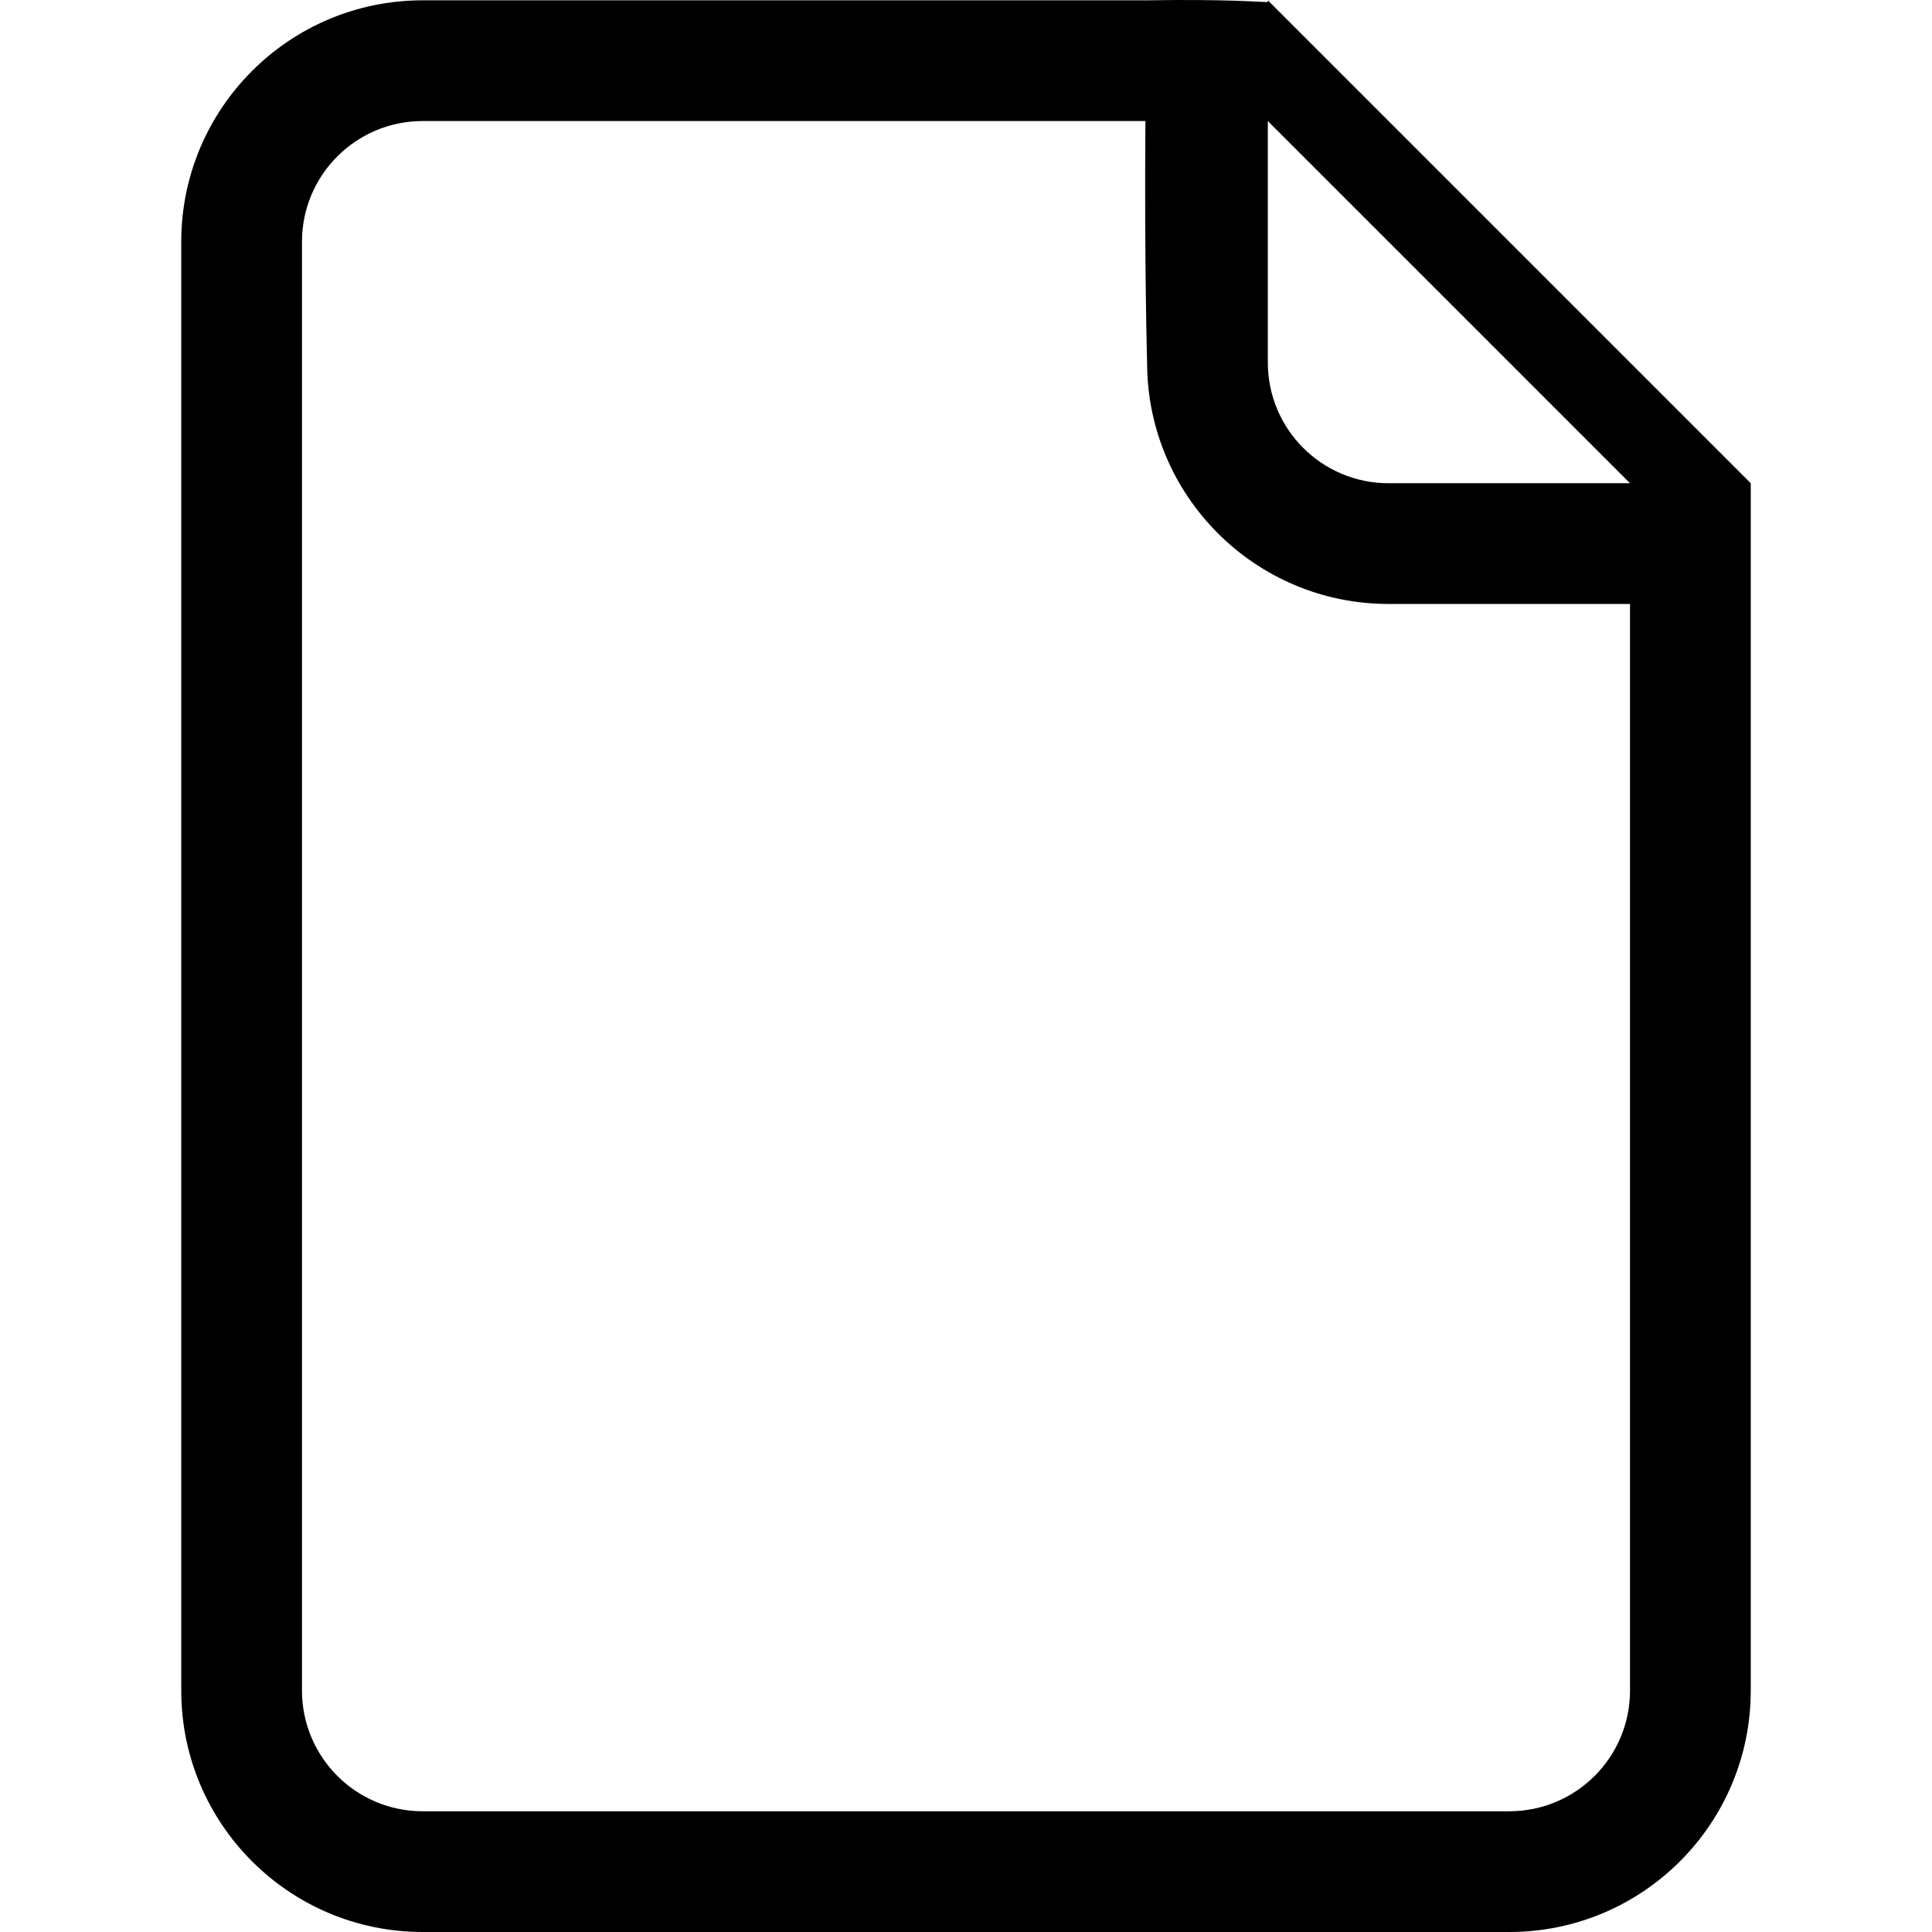
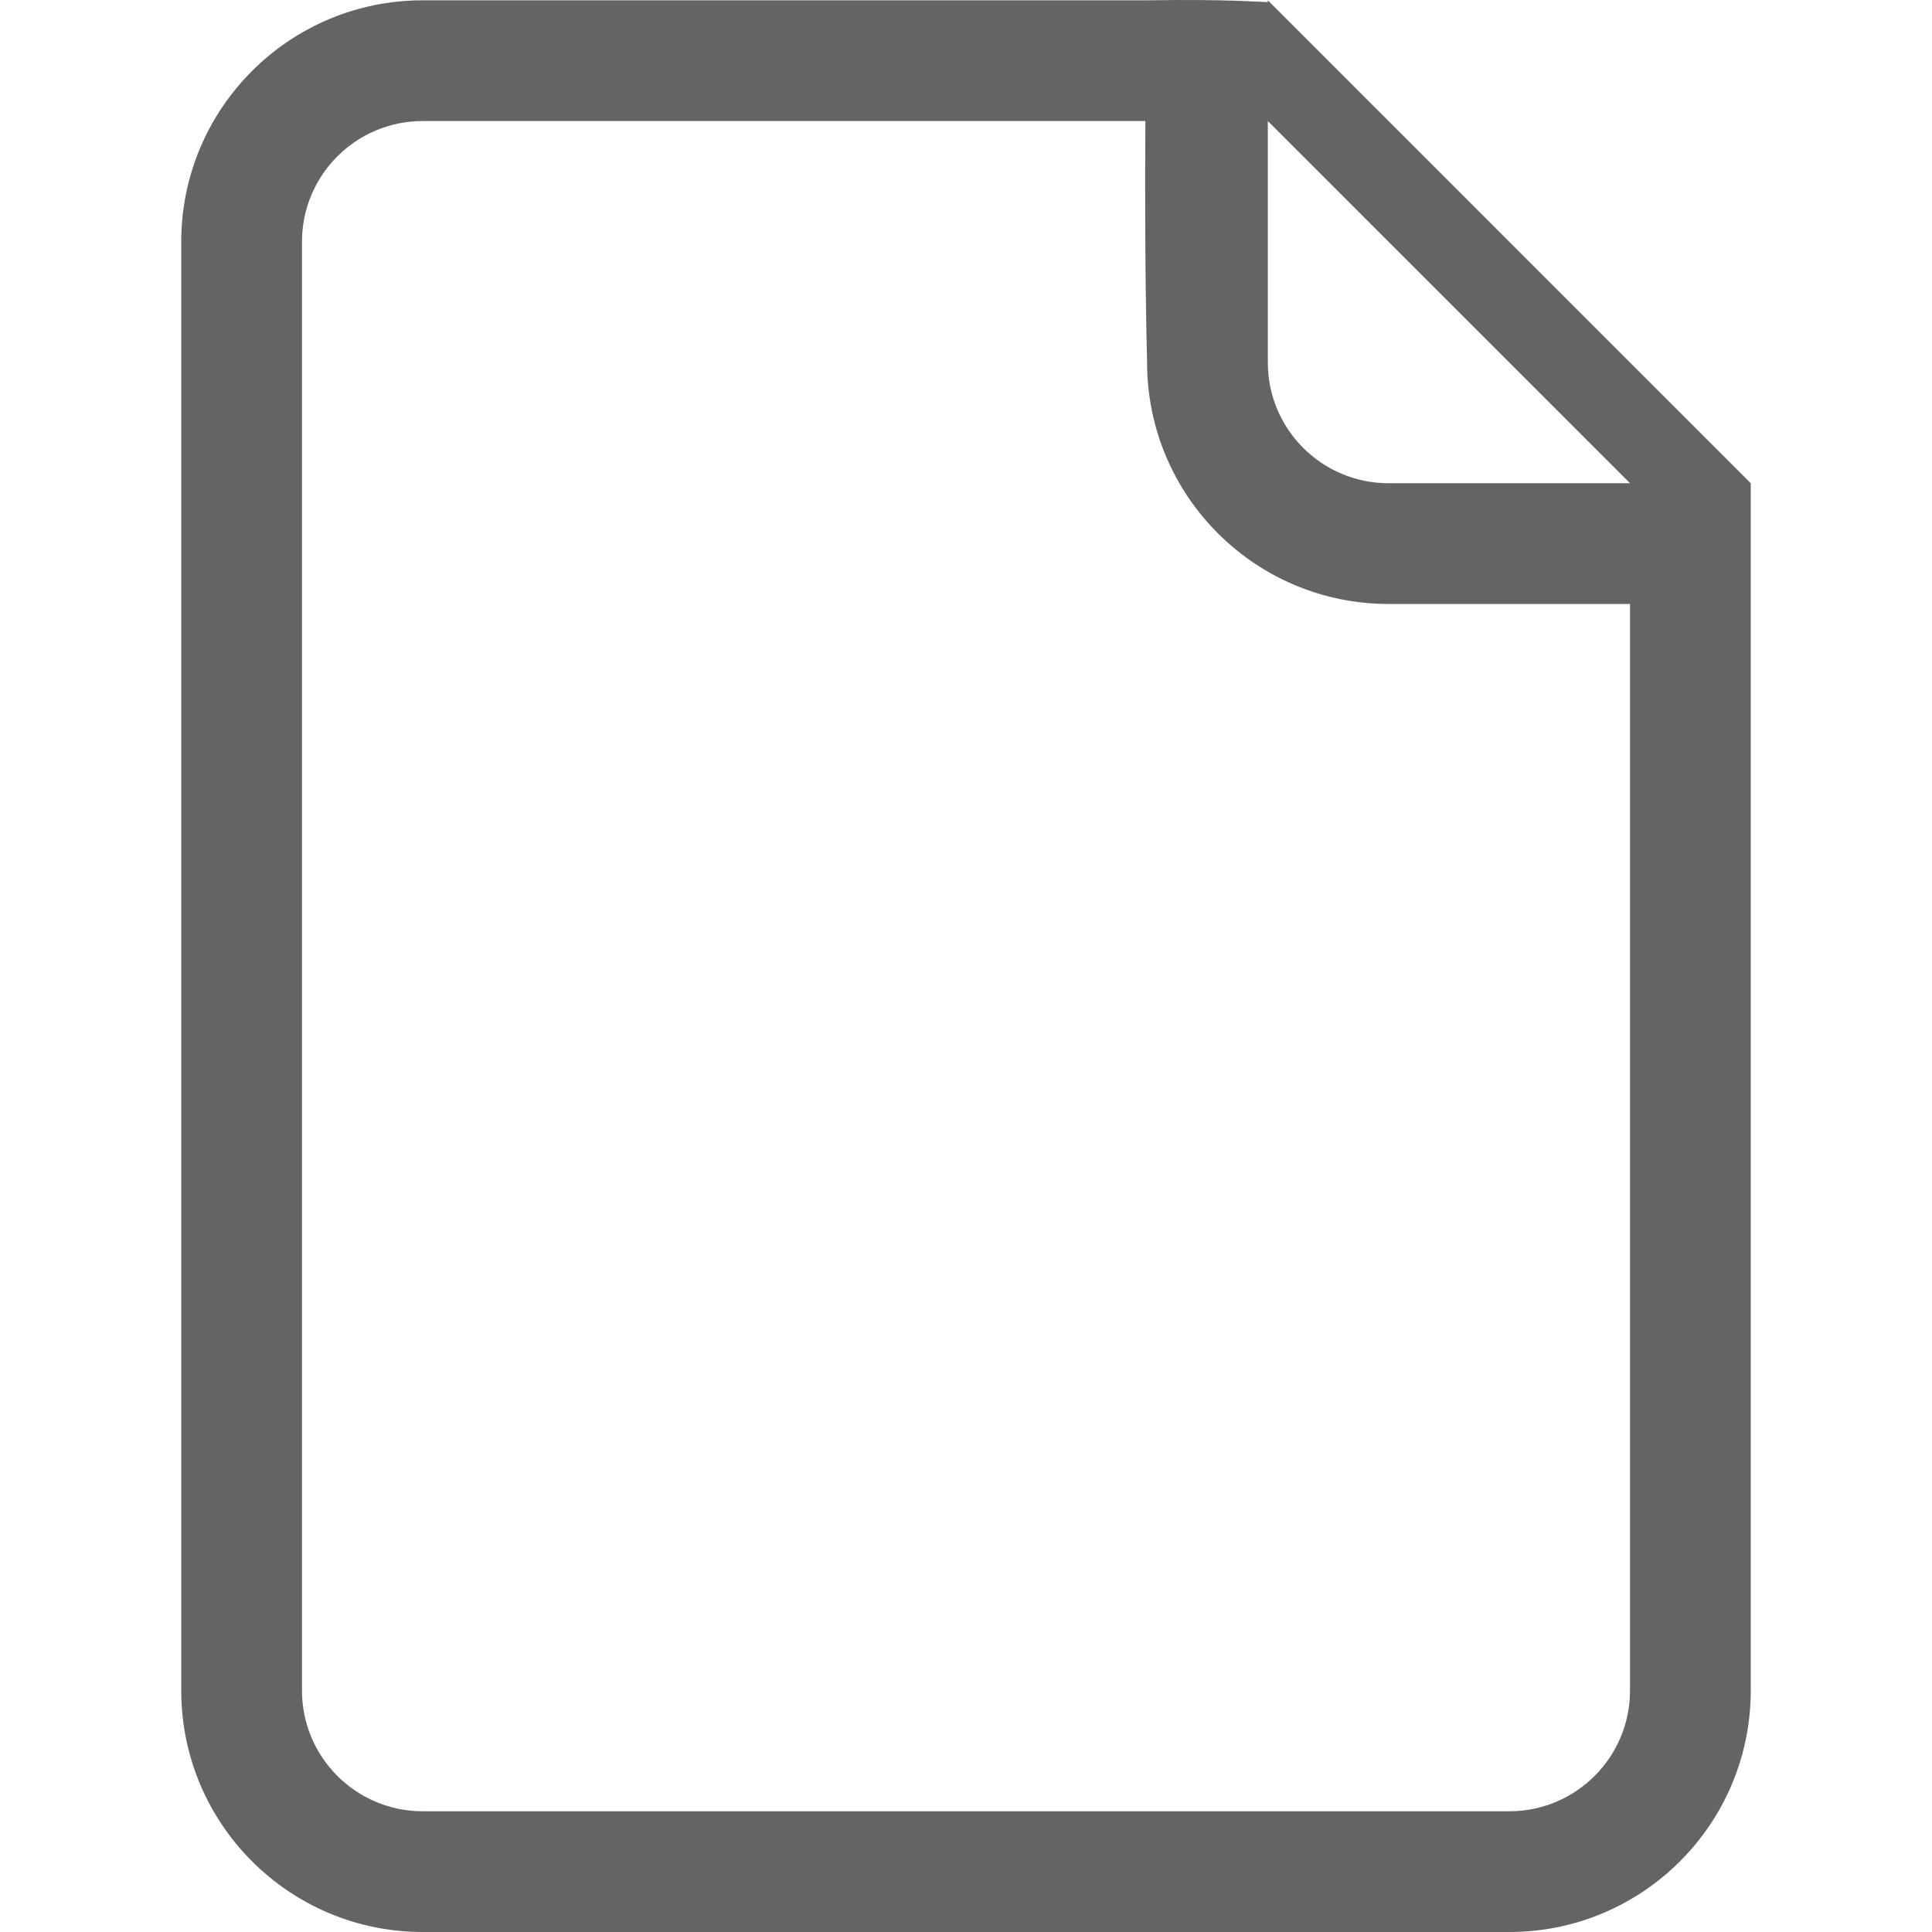
<svg xmlns="http://www.w3.org/2000/svg" version="1.1" id="Capa_1" x="0px" y="0px" width="753.352px" height="753.352px" viewBox="0 0 753.352 753.352" style="enable-background:new 0 0 753.352 753.352;" xml:space="preserve">
  <g>
    <g id="_x32__35_">
      <g>
-         <path d="M494.368,0.121v0.683c-3.036,0-15.559-1.177-47.077-0.683H164.83c-51.997,0-94.154,42.157-94.154,94.154v564.923     c0,51.996,42.157,94.153,94.154,94.153h423.692c51.997,0,94.154-42.157,94.154-94.153v-470.77L494.368,0.121z M635.599,659.198     c0,25.986-21.066,47.077-47.077,47.077H164.83c-26.01,0-47.077-21.091-47.077-47.077V94.275c0-26.01,21.067-47.077,47.077-47.077     h281.802c-0.424,56.375,0.659,94.154,0.659,94.154c0,51.997,42.157,94.154,94.154,94.154c0,0,39.332,0,94.153,0V659.198z      M541.445,188.429c-26.011,0-47.077-21.09-47.077-47.077c0,0,0-38.109,0-94.154l141.23,141.23H541.445z" />
+         <path fill="#646464" d="M494.368,0.121v0.683c-3.036,0-15.559-1.177-47.077-0.683H164.83c-51.997,0-94.154,42.157-94.154,94.154v564.923     c0,51.996,42.157,94.153,94.154,94.153h423.692c51.997,0,94.154-42.157,94.154-94.153v-470.77L494.368,0.121z M635.599,659.198     c0,25.986-21.066,47.077-47.077,47.077H164.83c-26.01,0-47.077-21.091-47.077-47.077V94.275c0-26.01,21.067-47.077,47.077-47.077     h281.802c-0.424,56.375,0.659,94.154,0.659,94.154c0,51.997,42.157,94.154,94.154,94.154c0,0,39.332,0,94.153,0V659.198z      M541.445,188.429c-26.011,0-47.077-21.09-47.077-47.077c0,0,0-38.109,0-94.154l141.23,141.23H541.445z" />
      </g>
    </g>
  </g>
  <g>
</g>
  <g>
</g>
  <g>
</g>
  <g>
</g>
  <g>
</g>
  <g>
</g>
  <g>
</g>
  <g>
</g>
  <g>
</g>
  <g>
</g>
  <g>
</g>
  <g>
</g>
  <g>
</g>
  <g>
</g>
  <g>
</g>
</svg>
